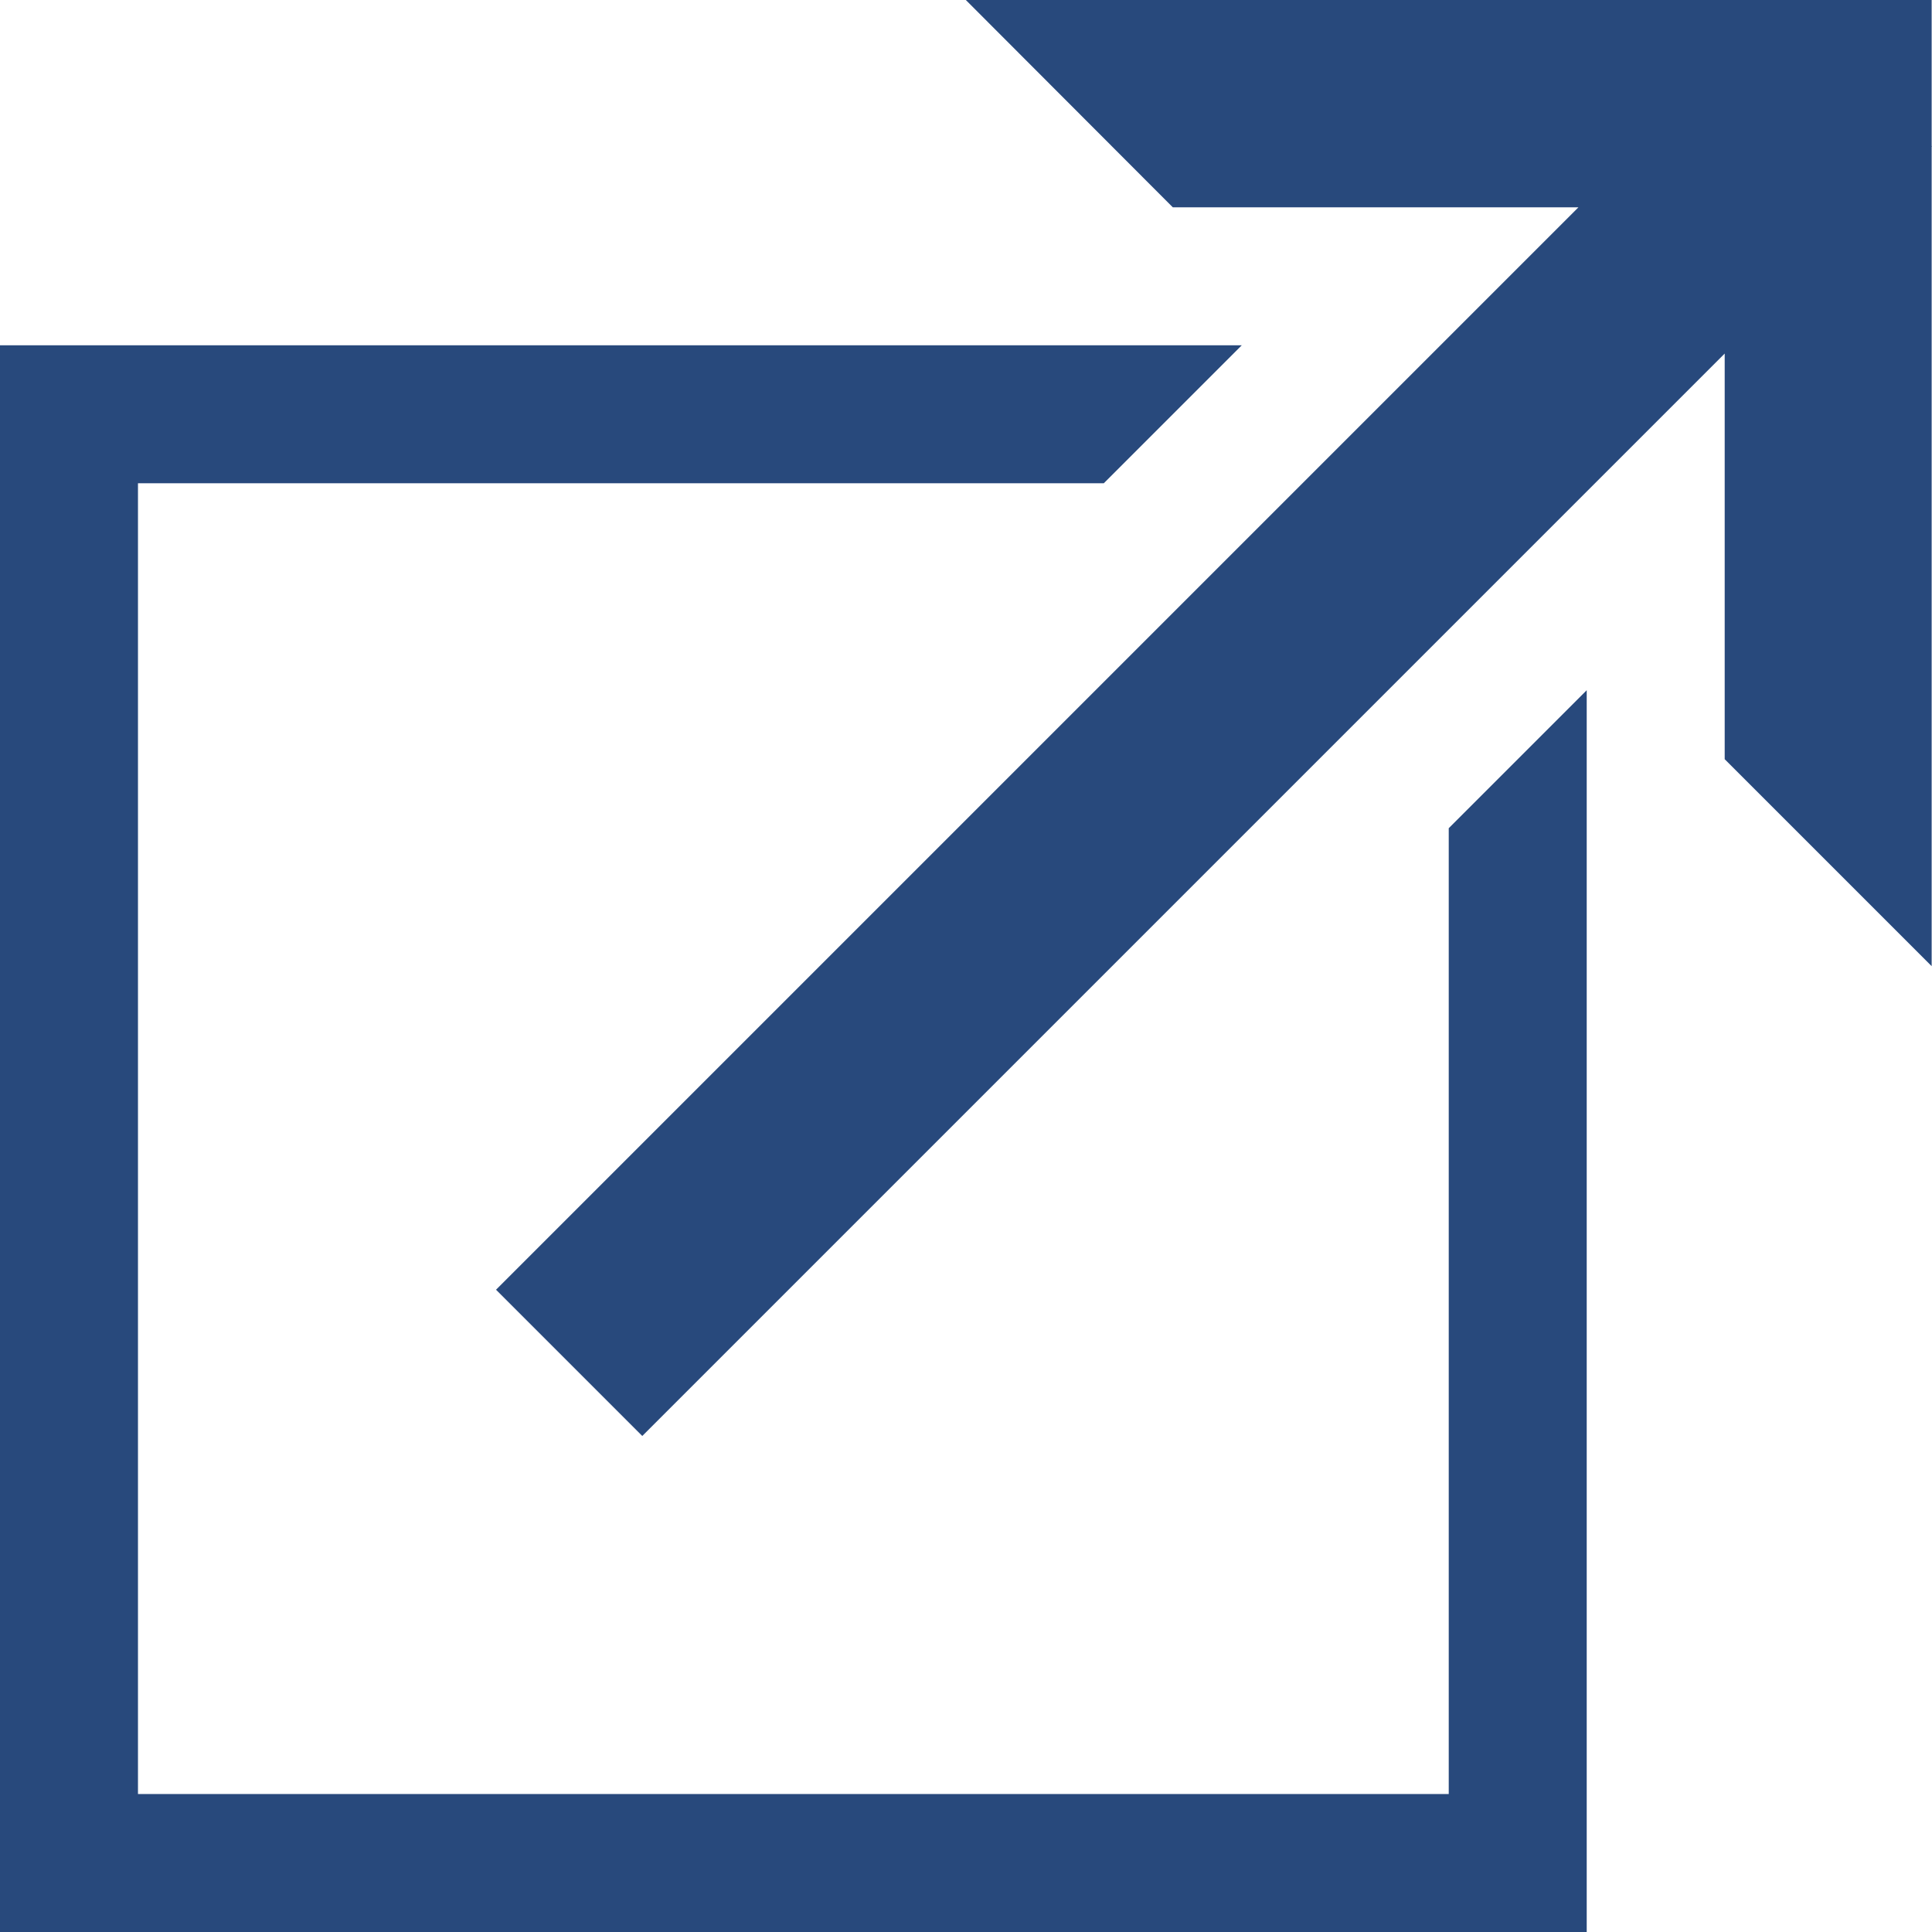
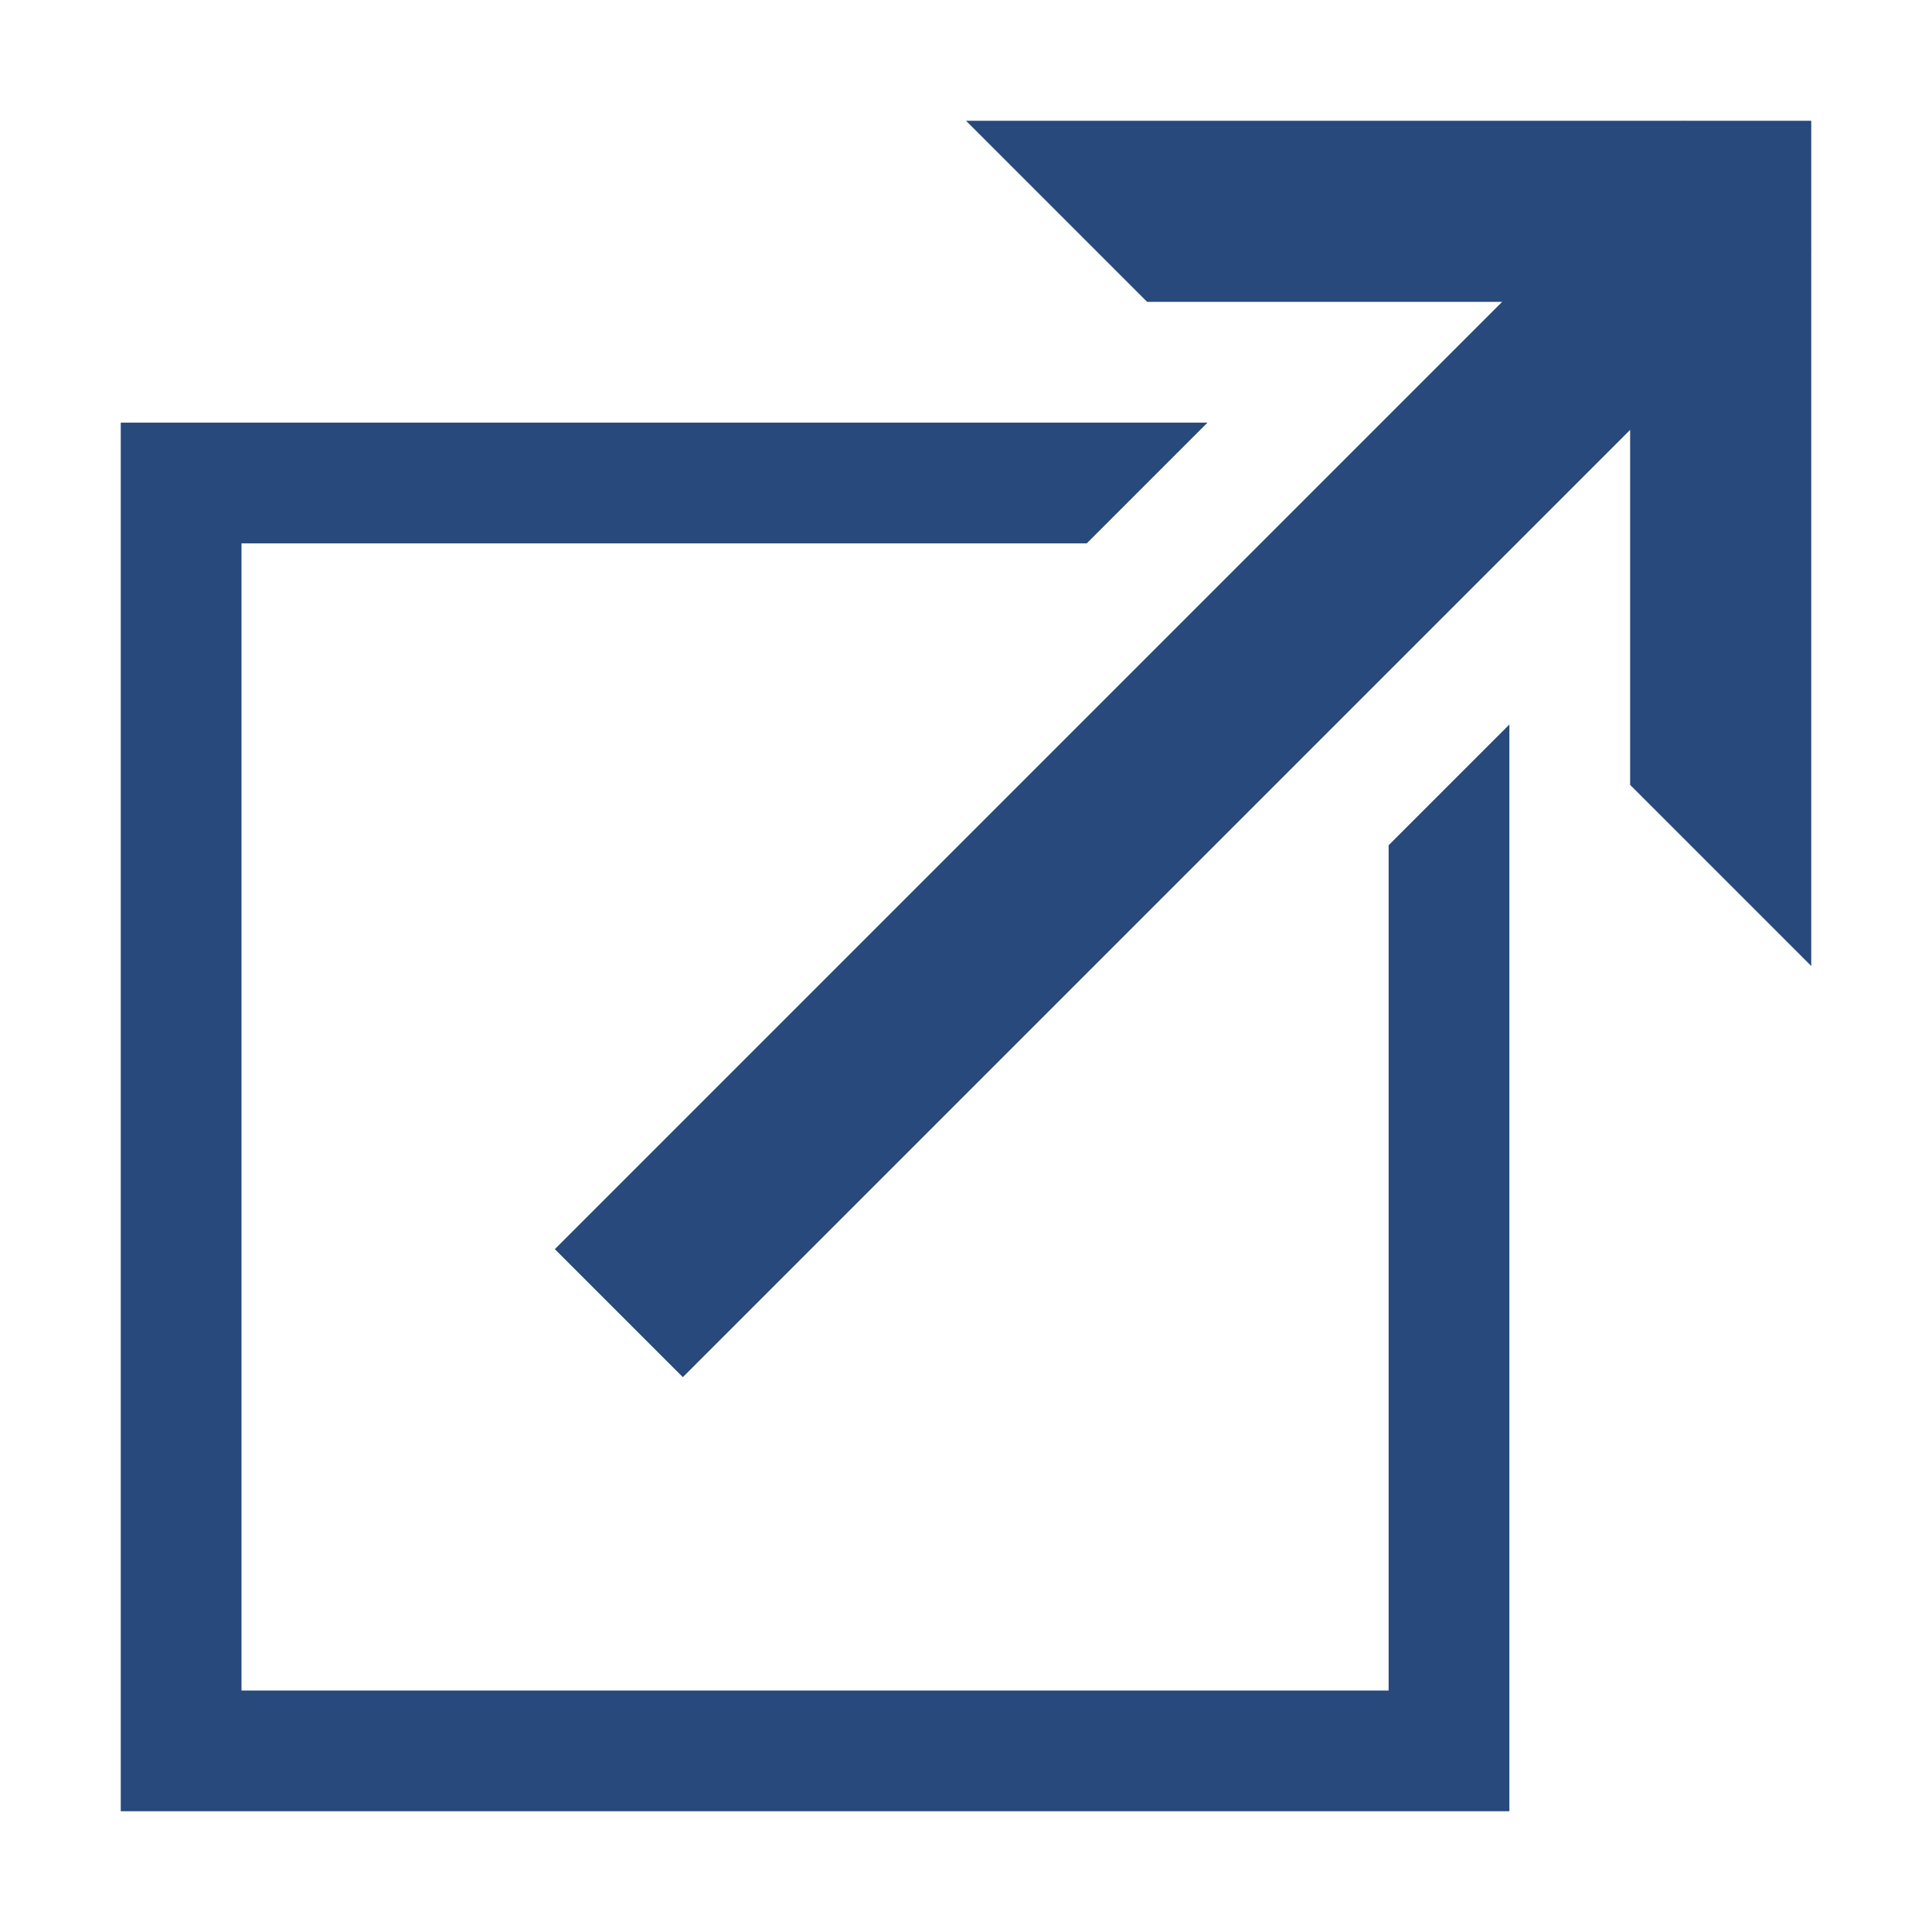
- <svg xmlns="http://www.w3.org/2000/svg" id="b" viewBox="0 0 56.01 56.01">
+ <svg xmlns="http://www.w3.org/2000/svg" id="b" viewBox="0 0 64 64">
  <defs>
-     <style>.e{fill:#28497c;}</style>
+     <style>.f{fill:none;}.g{fill:#28497c;}</style>
  </defs>
  <g id="c">
-     <g id="d">
-       <polygon class="e" points="56.01 4.24 56 4.23 56 0 51.77 0 51.77 0 51.76 0 50 0 28 0 34 6.01 45.76 6.01 14.38 37.39 18.62 41.63 50 10.25 50 22.01 56 28.01 56 6.01 56 4.25 56.01 4.24" />
-       <polygon class="e" points="42 52.01 4 52.01 4 14.01 32 14.01 36 10.01 0 10.01 0 56.01 46 56.01 46 20.01 42 24.01 42 52.01" />
+     <rect class="f" width="64" height="64" />
+   </g>
+   <g id="d">
+     <g id="e">
+       <polygon class="g" points="60.01 8.23 60 8.23 60 4 55.77 4 55.77 3.99 55.76 4 54 4 32 4 38 10 49.76 10 18.38 41.38 22.62 45.62 54 14.24 54 26 60 32 60 10 60 8.24 60.01 8.23" />
+       <polygon class="g" points="46 56 8 56 8 18 36 18 40 14 4 14 4 60 50 60 50 24 46 28 46 56" />
    </g>
  </g>
</svg>
